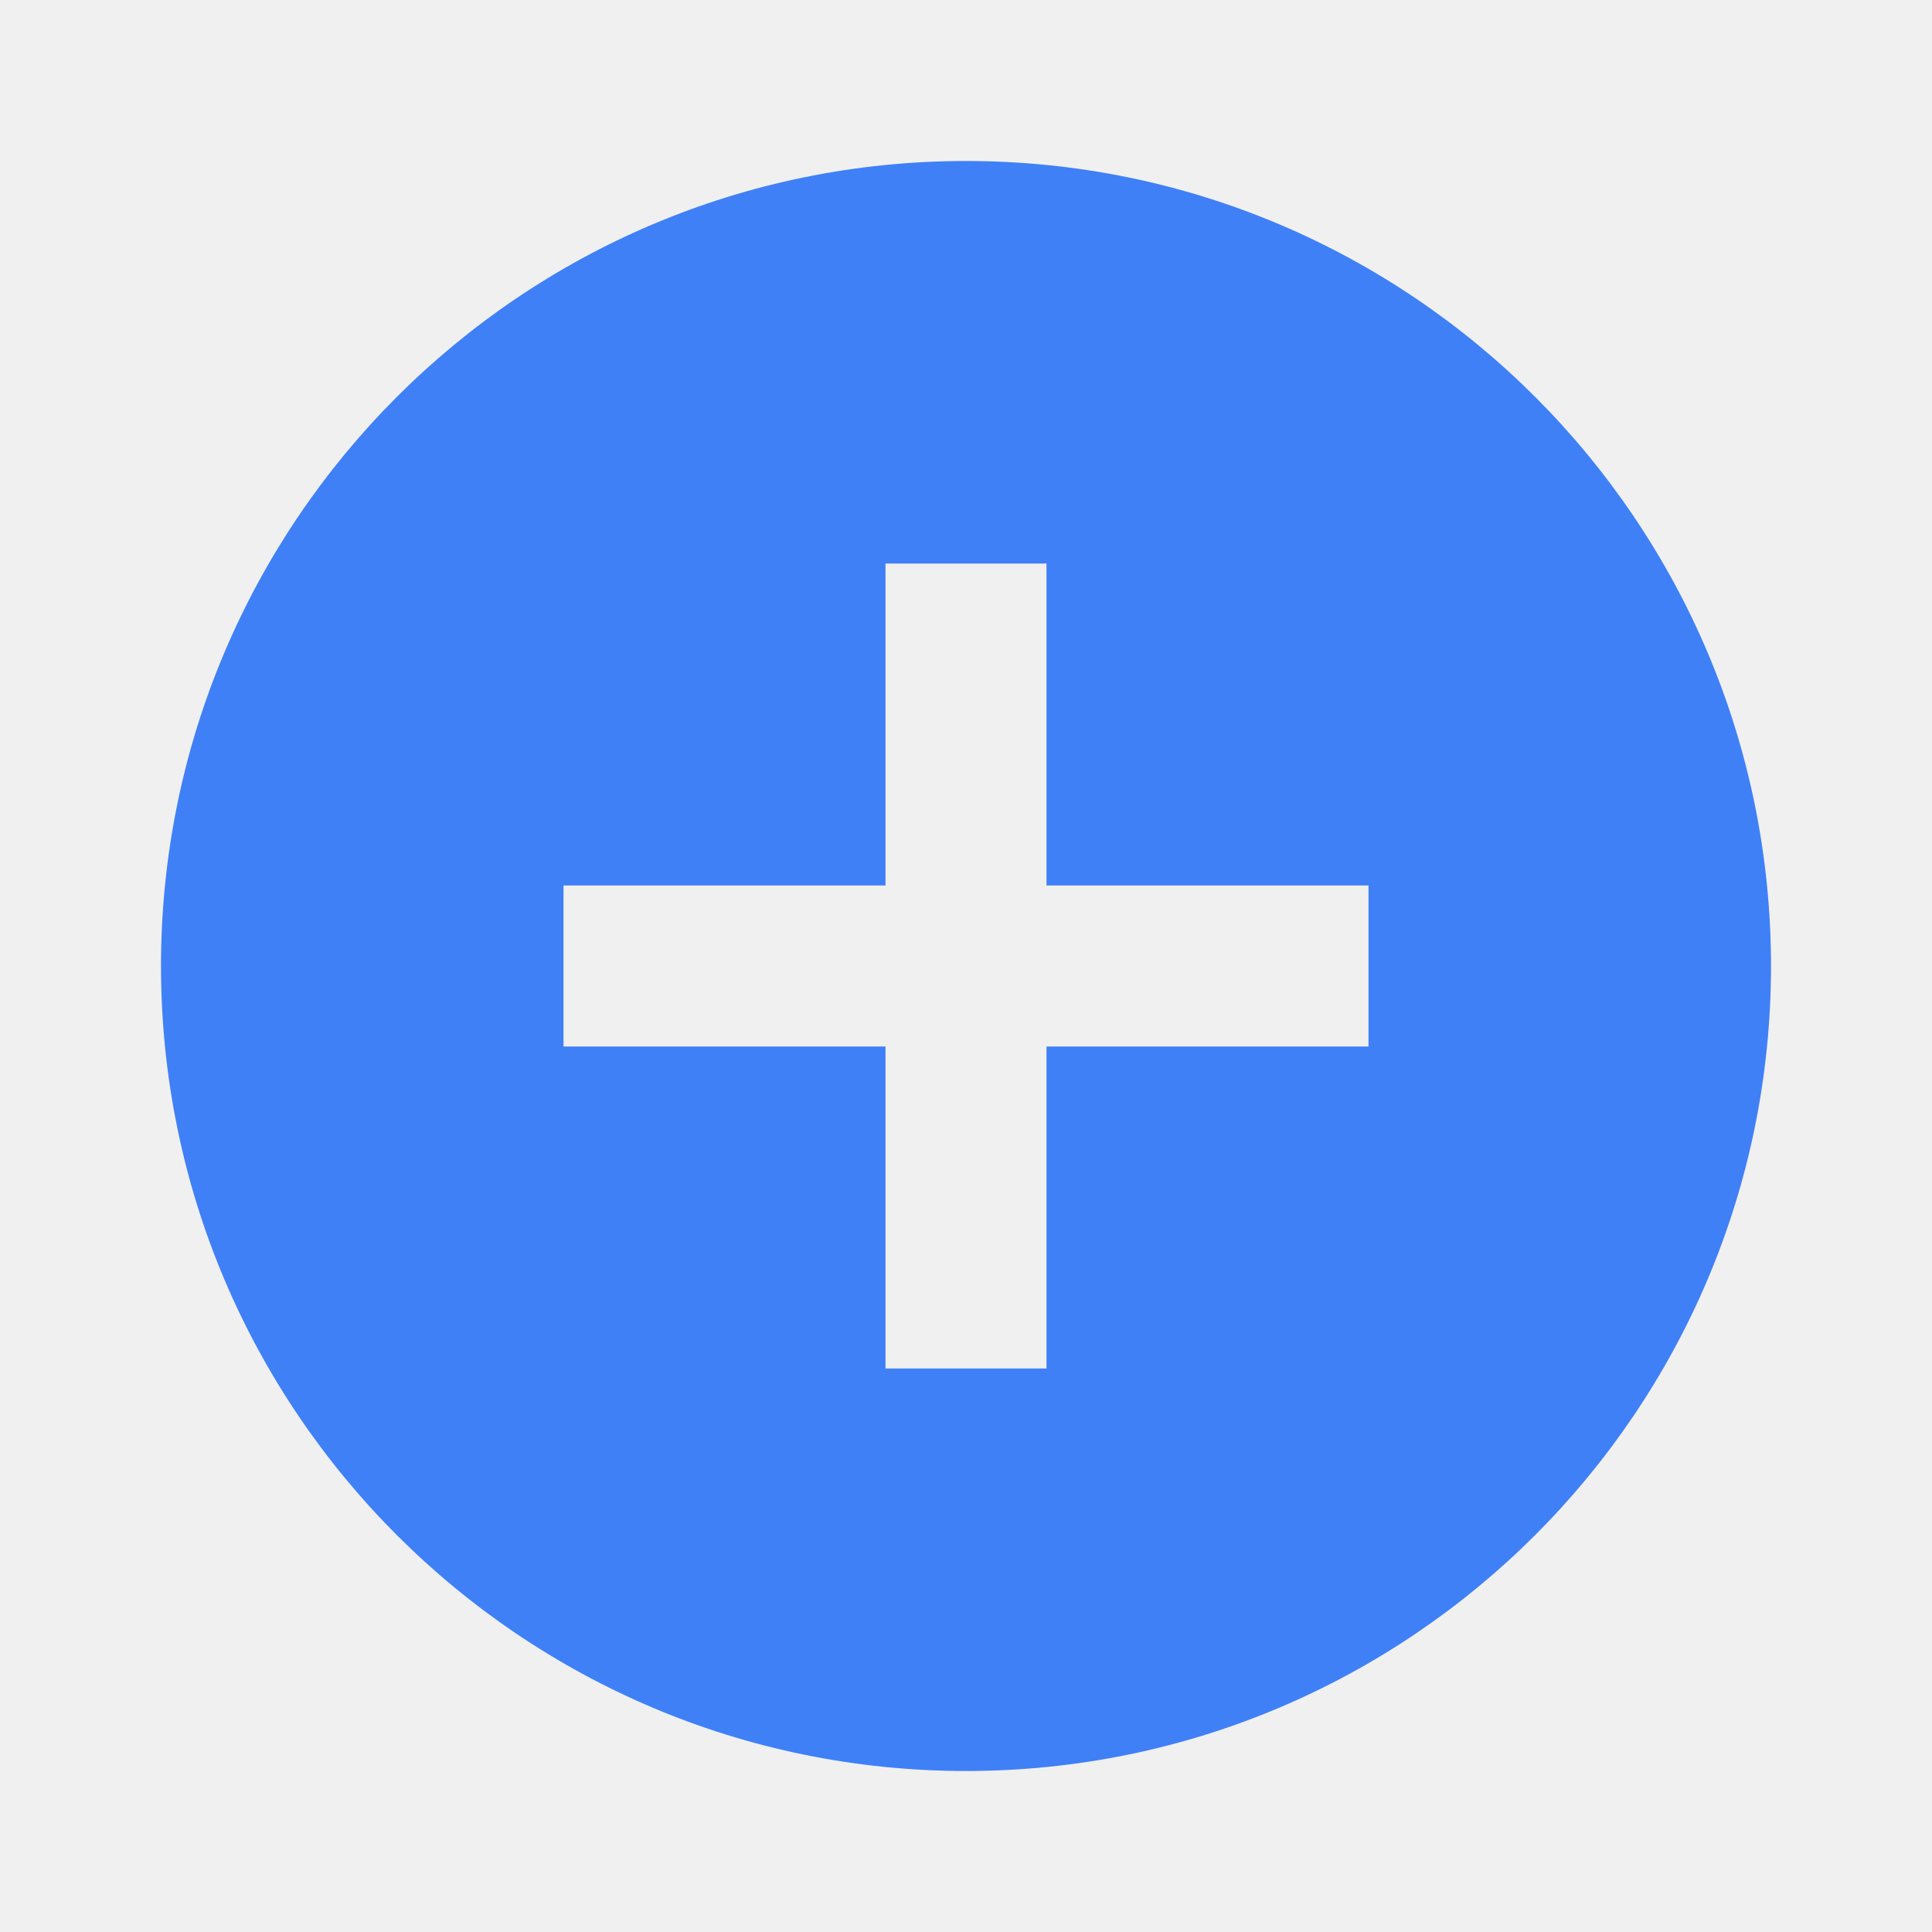
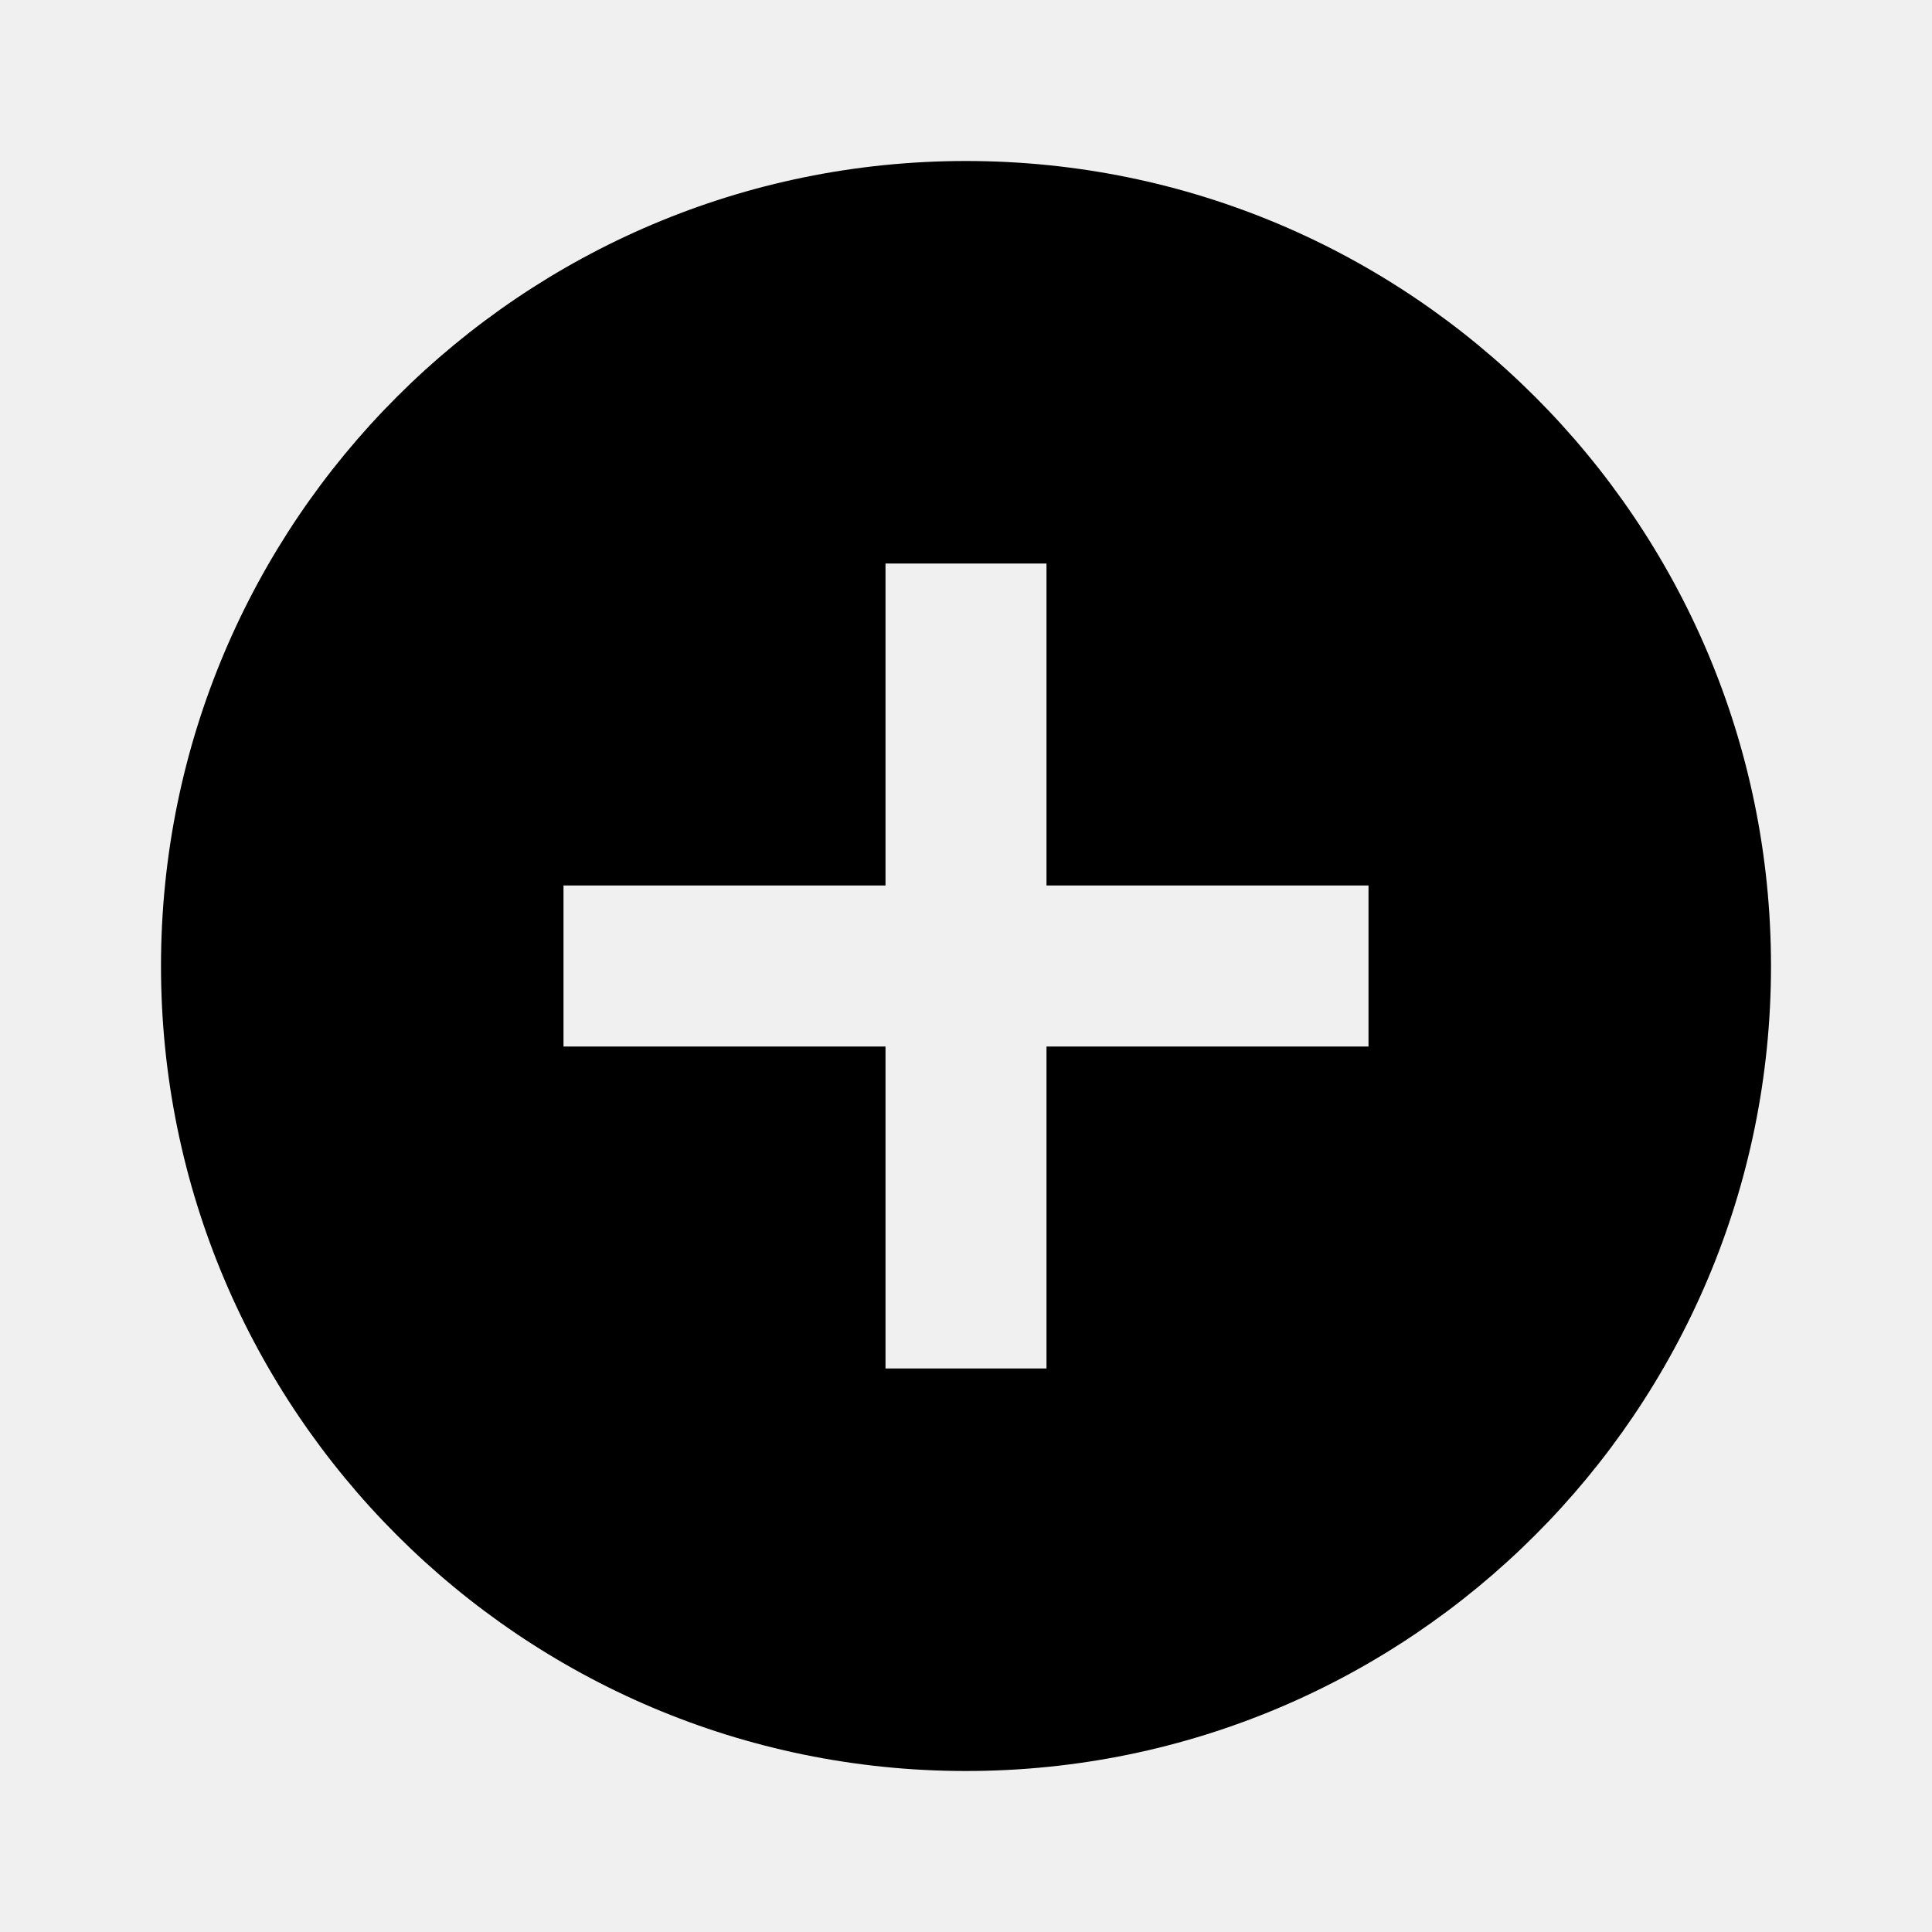
- <svg xmlns="http://www.w3.org/2000/svg" width="12" height="12" viewBox="0 0 12 12" fill="none">
+ <svg xmlns="http://www.w3.org/2000/svg" width="12" height="12" viewBox="0 0 12 12" fill="currentColor">
  <g clip-path="url(#clip0_5410_101227)">
-     <path d="M6 1C3.24 1 1 3.24 1 6C1 8.76 3.24 11 6 11C8.76 11 11 8.76 11 6C11 3.24 8.76 1 6 1ZM8.5 6.5H6.5V8.5H5.5V6.5H3.5V5.5H5.5V3.5H6.5V5.5H8.5V6.5Z" fill="#3F80F7" />
+     <path d="M6 1C3.24 1 1 3.24 1 6C1 8.76 3.24 11 6 11C8.76 11 11 8.76 11 6C11 3.24 8.76 1 6 1ZM8.5 6.5H6.5V8.5H5.5V6.5H3.5V5.5H5.5V3.5H6.5V5.5H8.5V6.5Z" />
  </g>
  <defs>
    <clipPath id="clip0_5410_101227">
      <rect width="12" height="12" fill="white" />
    </clipPath>
  </defs>
</svg>
